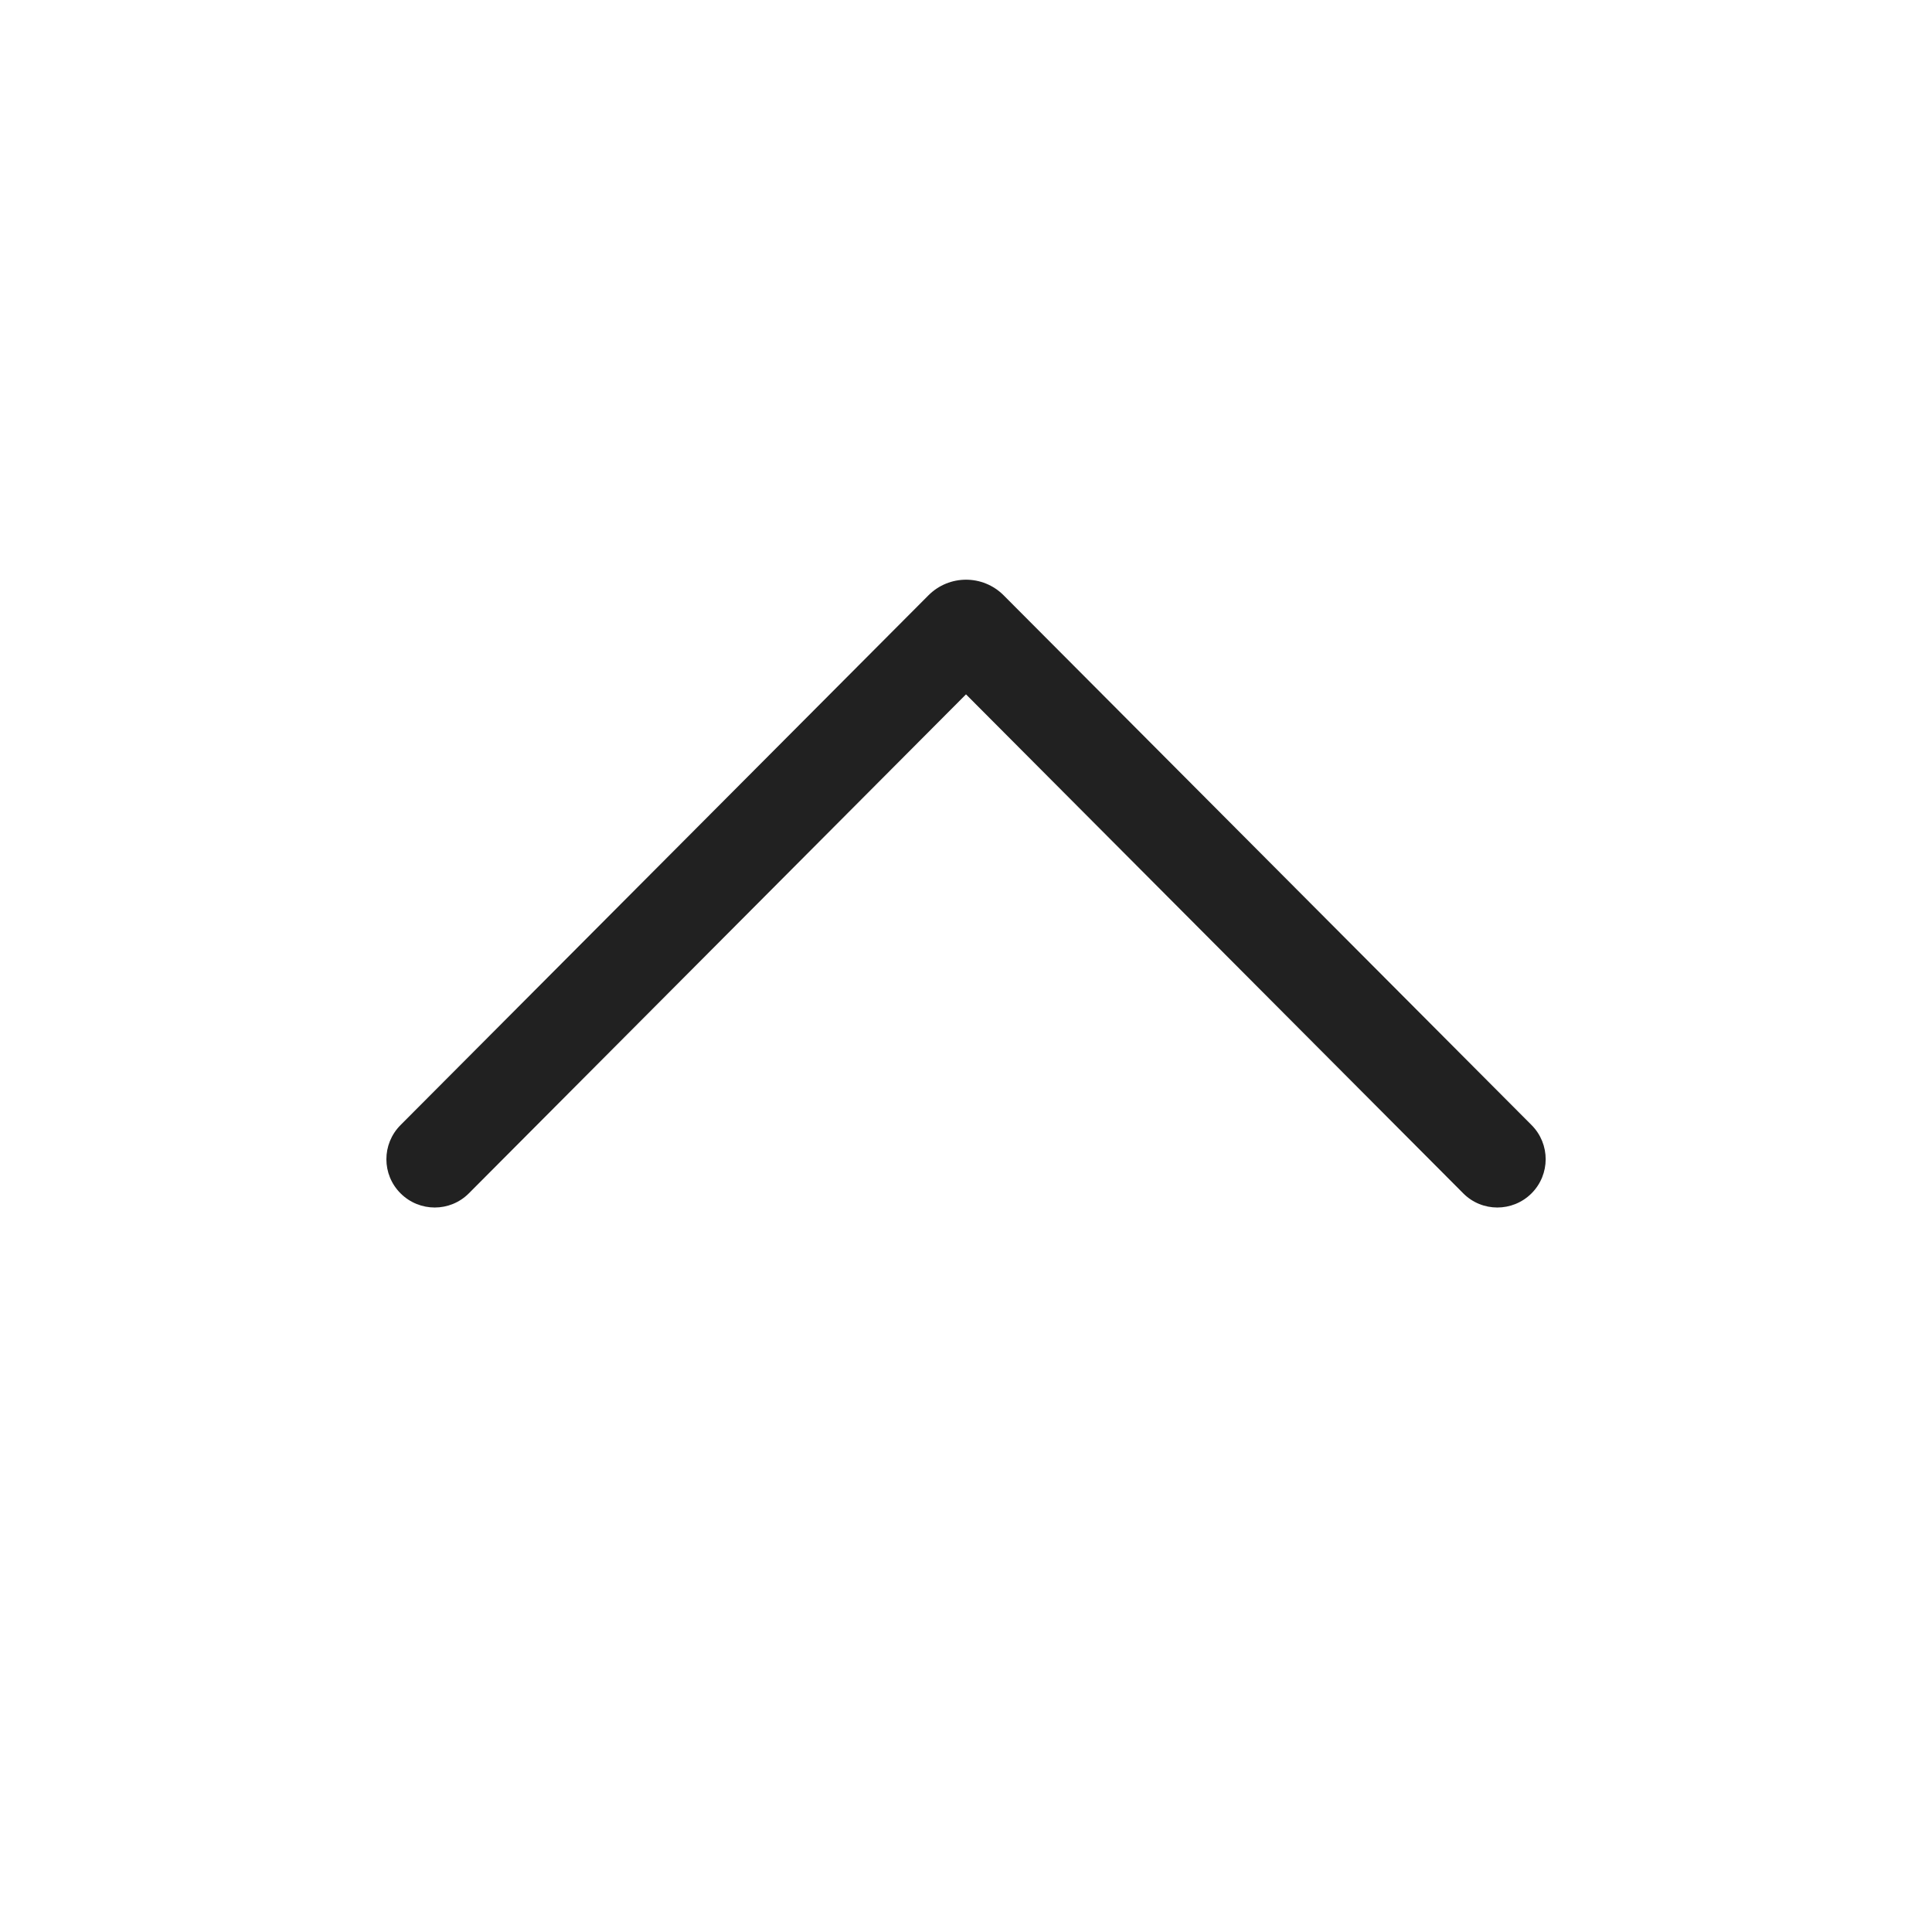
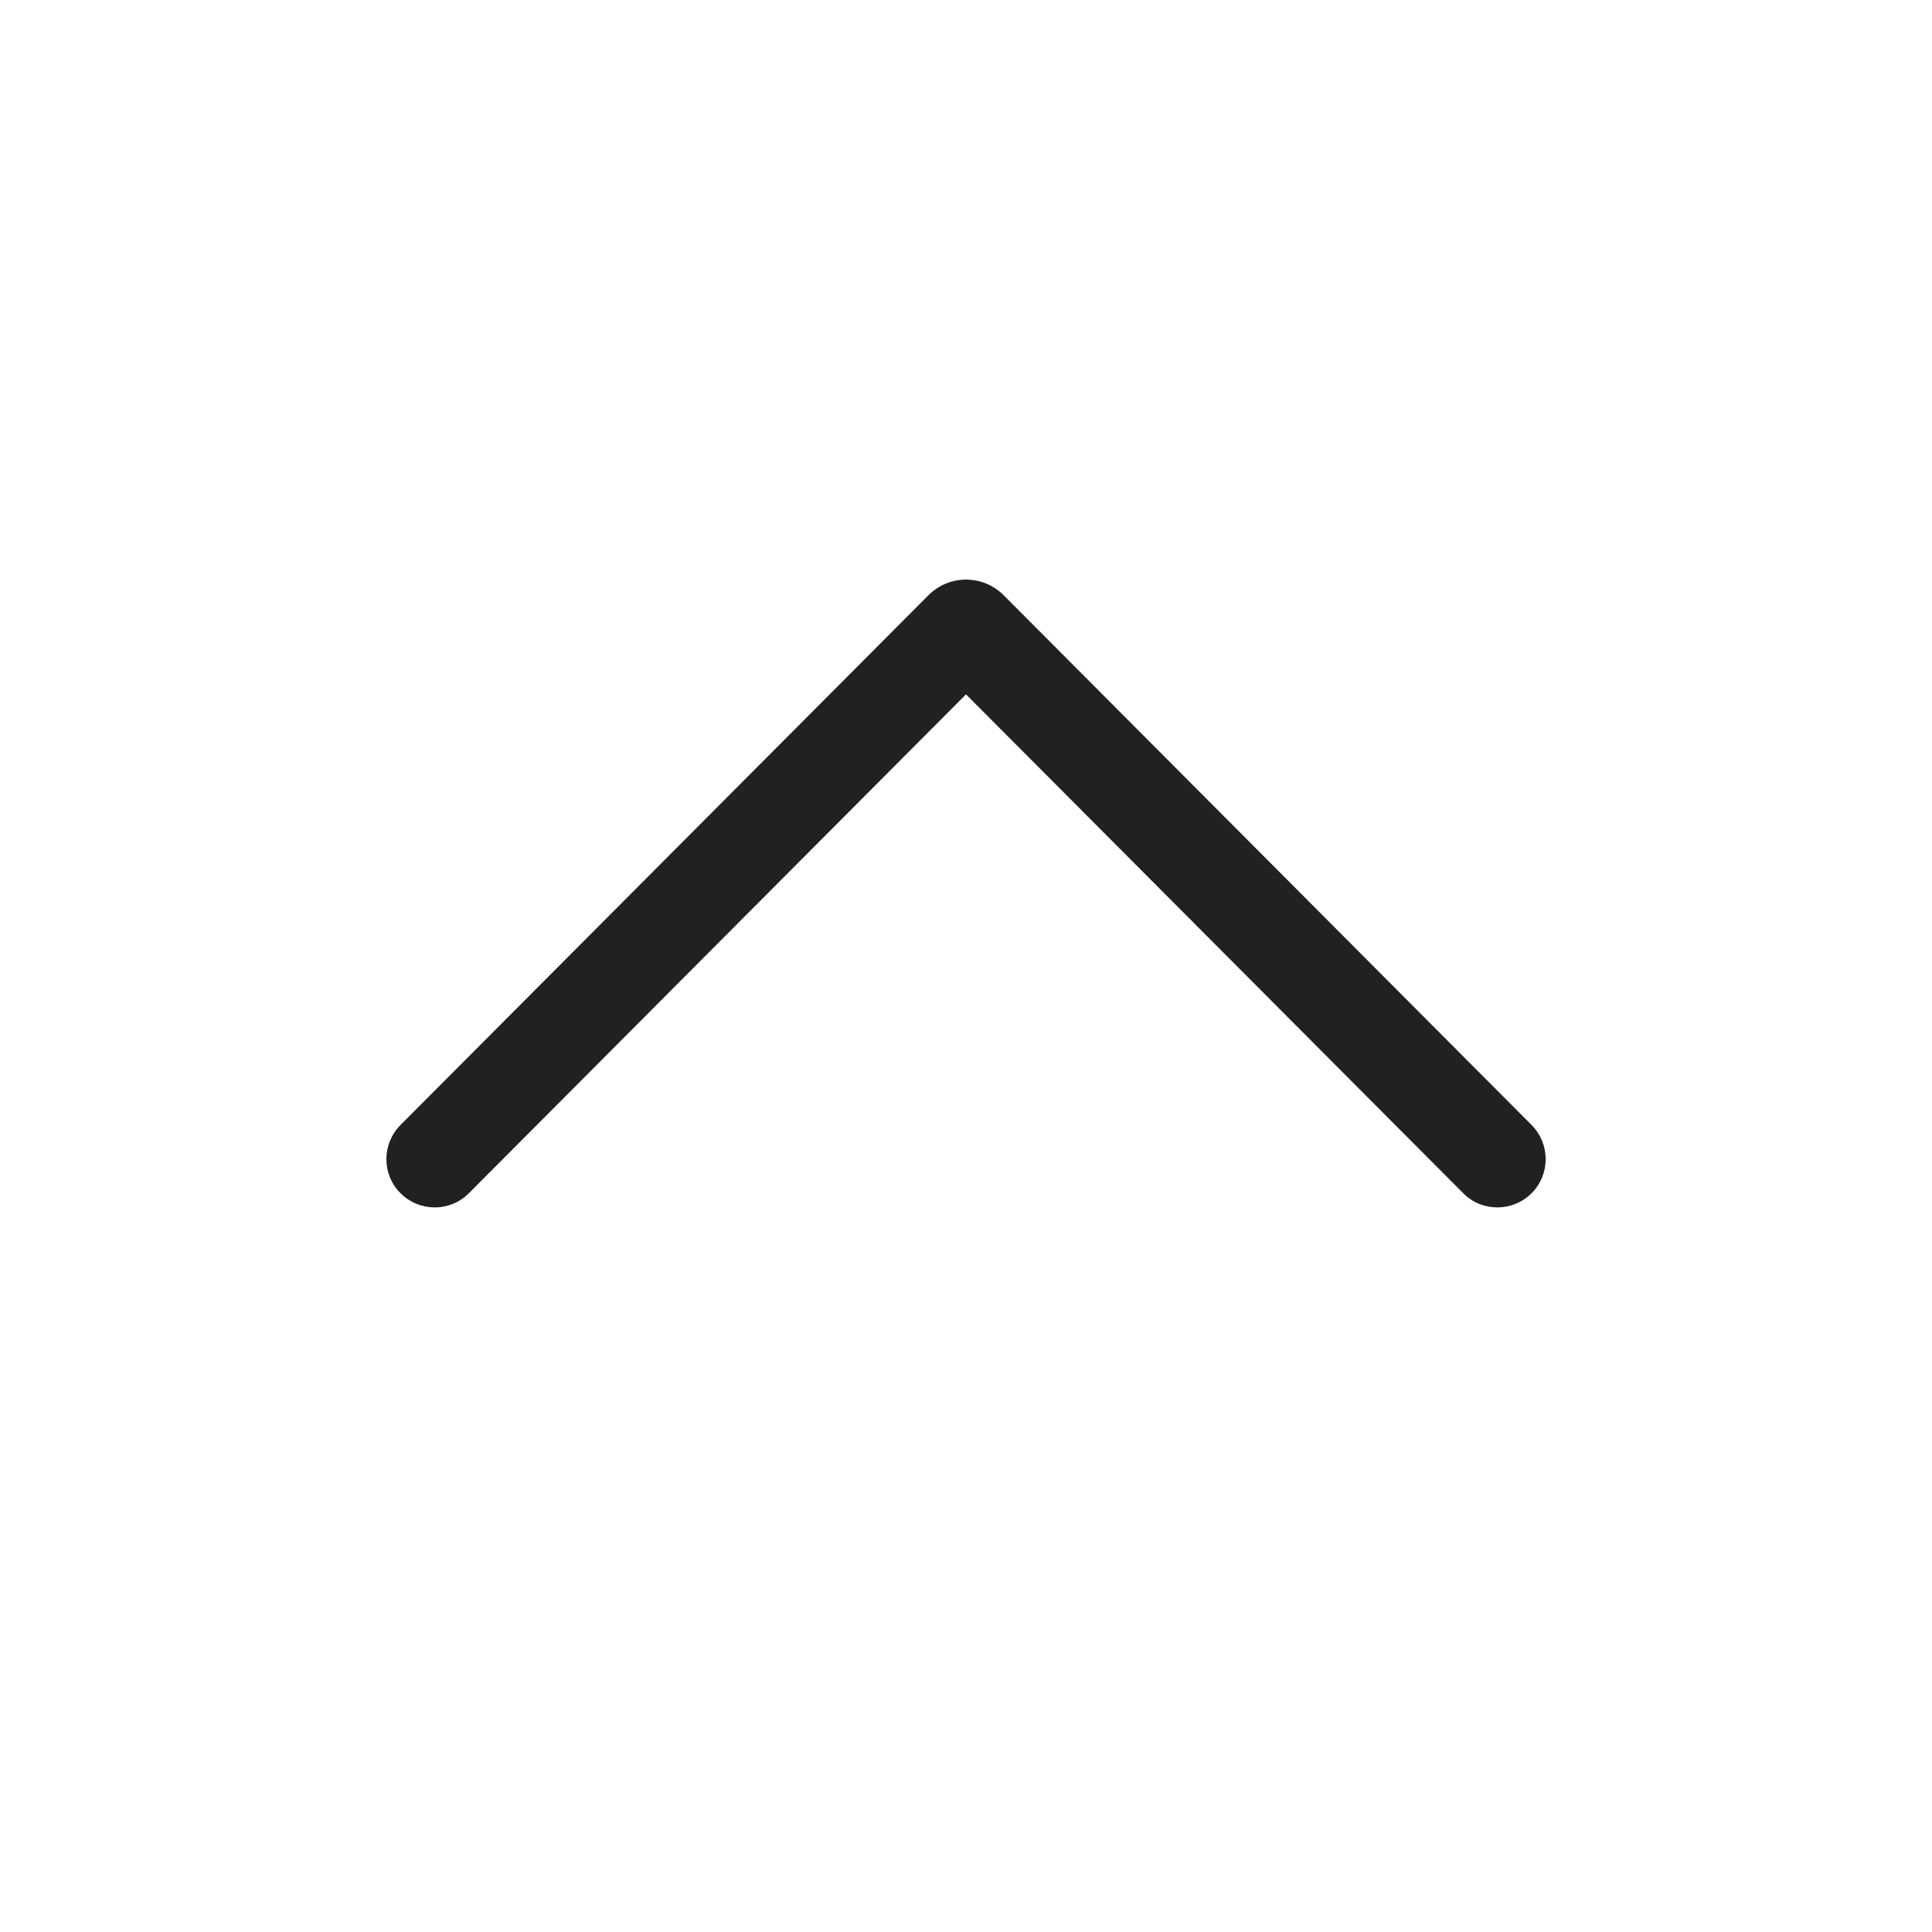
<svg xmlns="http://www.w3.org/2000/svg" width="20" height="20" viewBox="0 0 20 20" fill="none">
-   <path d="M15.854 12.354C16.049 12.159 16.05 11.843 15.855 11.647L10.39 6.163C10.175 5.947 9.826 5.947 9.611 6.163L4.146 11.647C3.951 11.843 3.951 12.159 4.147 12.354C4.343 12.549 4.659 12.549 4.854 12.353L10 7.188L15.147 12.353C15.341 12.549 15.658 12.549 15.854 12.354Z" fill="#212121" />
+   <path d="M4.147 12.353C3.951 12.159 3.951 11.842 4.146 11.646L9.611 6.162C9.826 5.946 10.175 5.946 10.39 6.162L15.855 11.646C16.05 11.842 16.049 12.159 15.854 12.353C15.658 12.548 15.341 12.548 15.147 12.352L10 7.188L4.854 12.352C4.659 12.548 4.343 12.548 4.147 12.353Z" fill="#212121" />
</svg>
